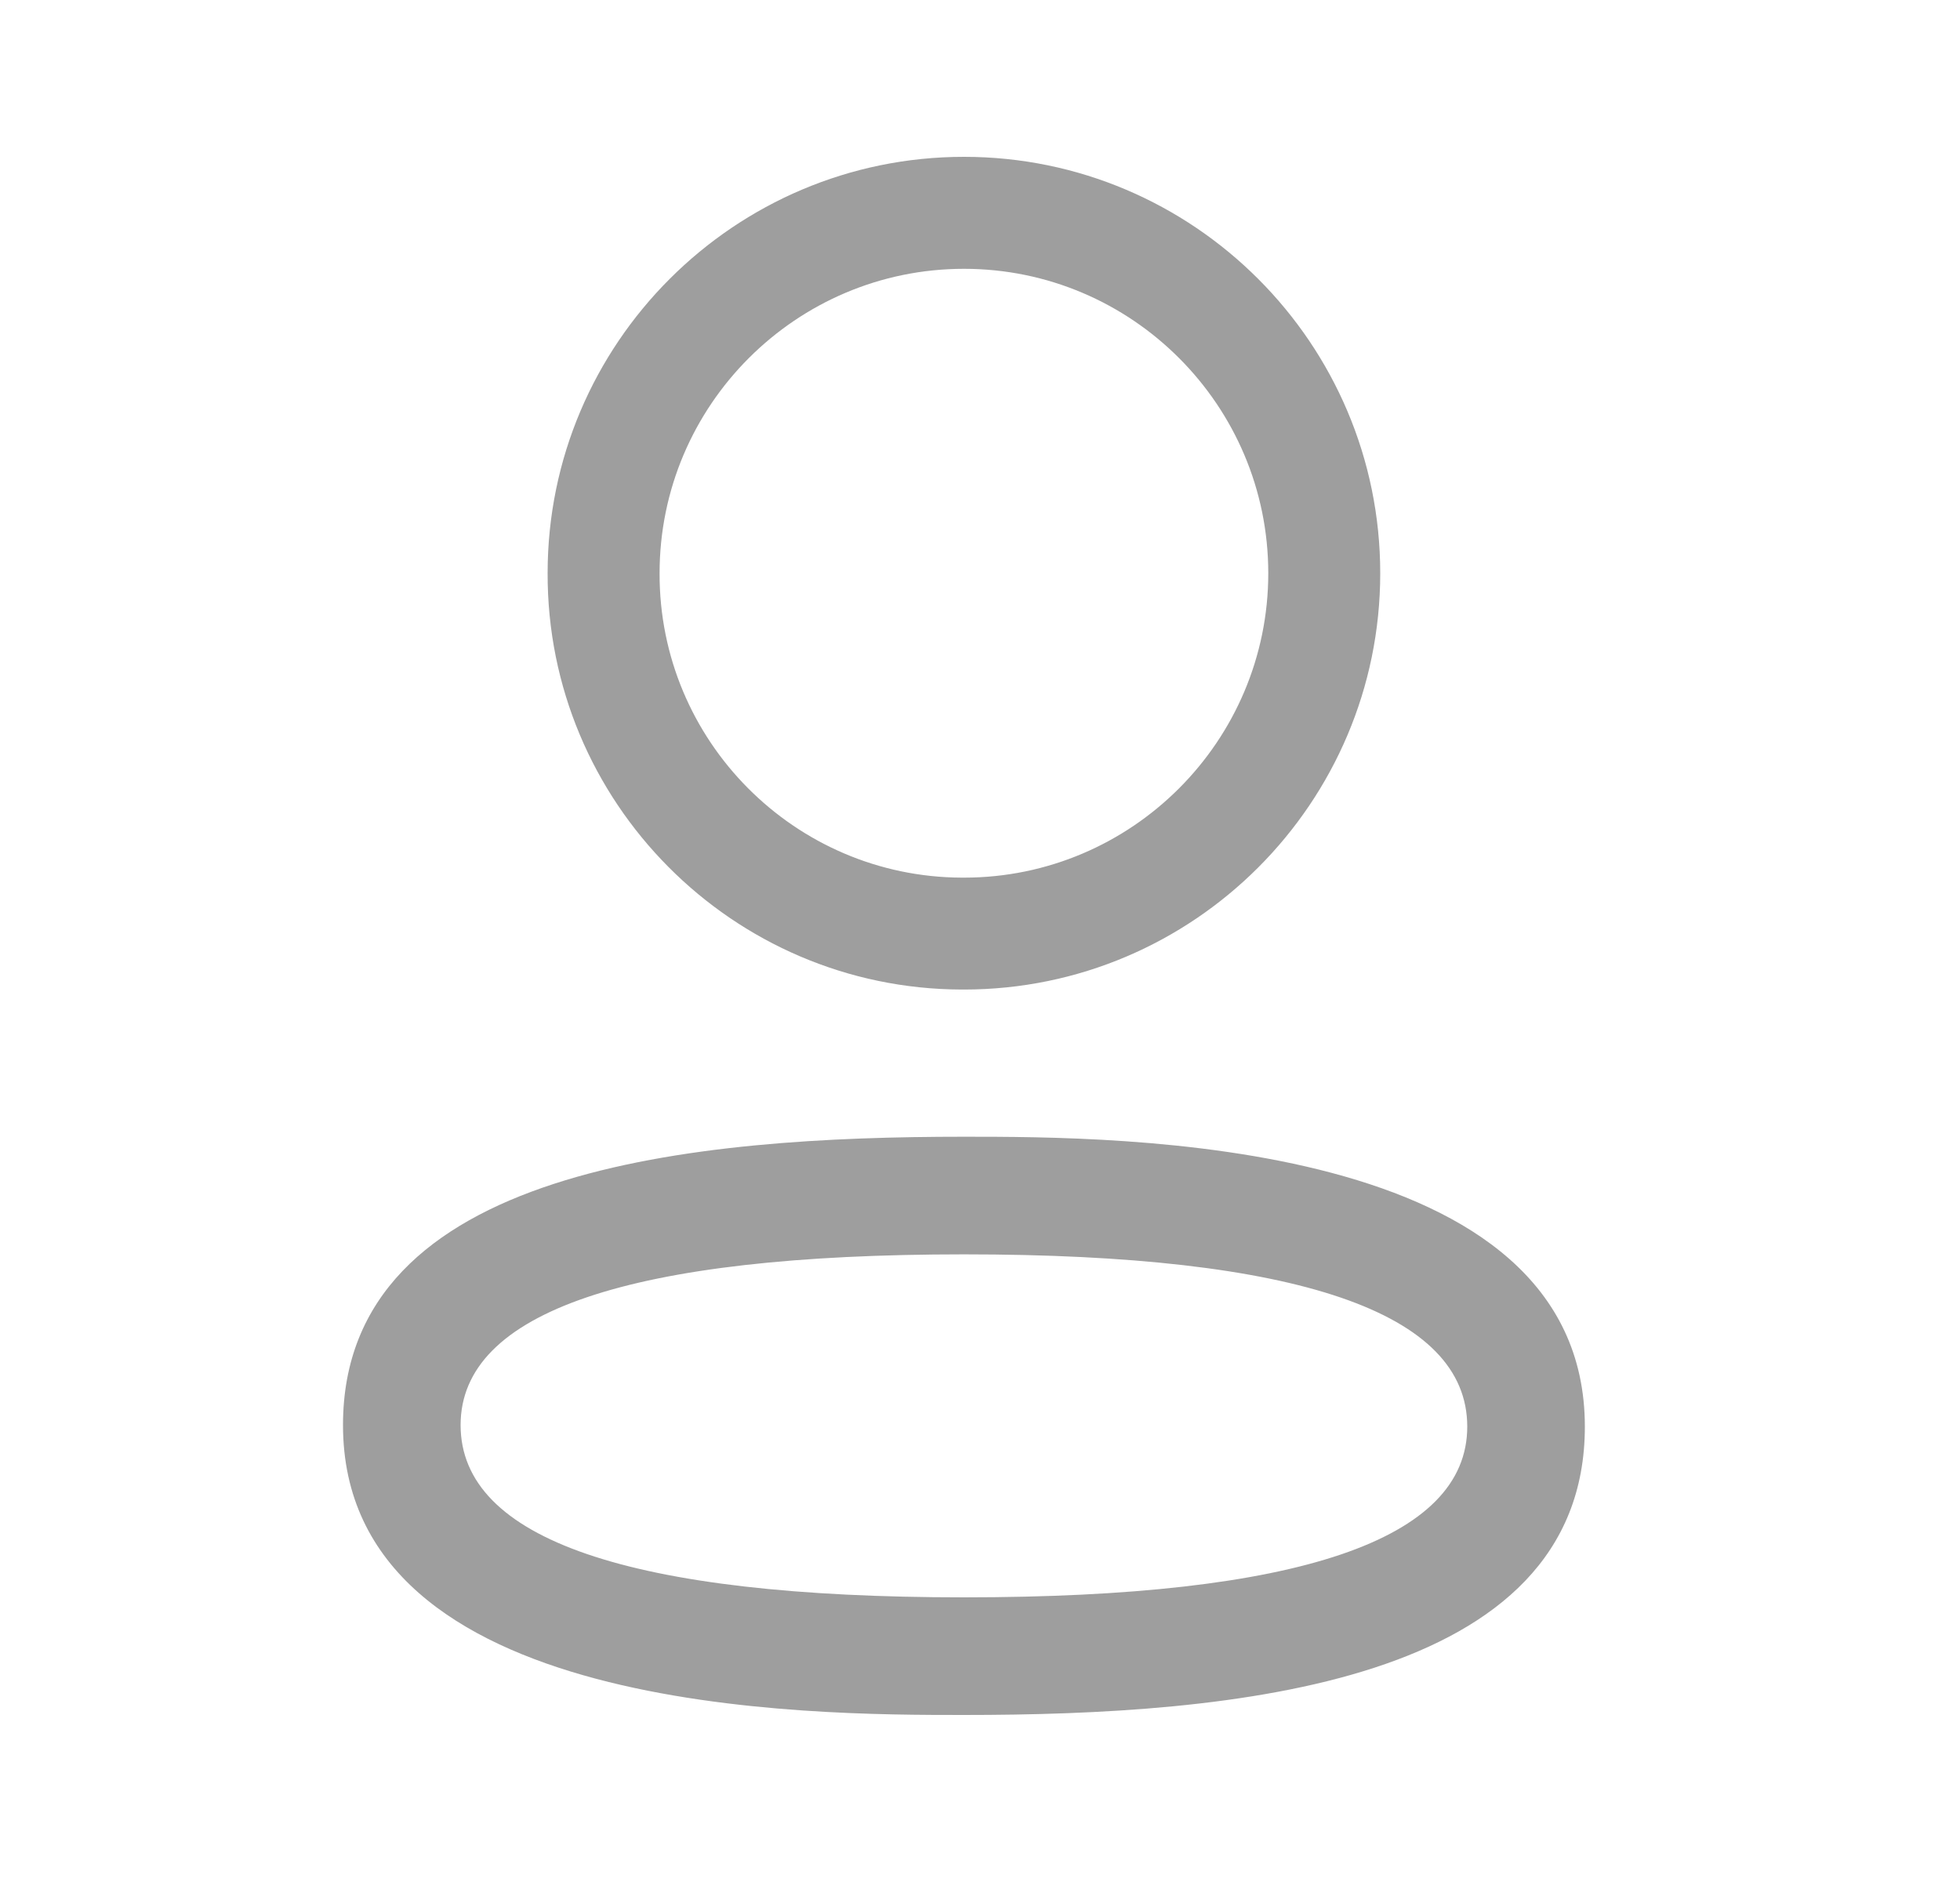
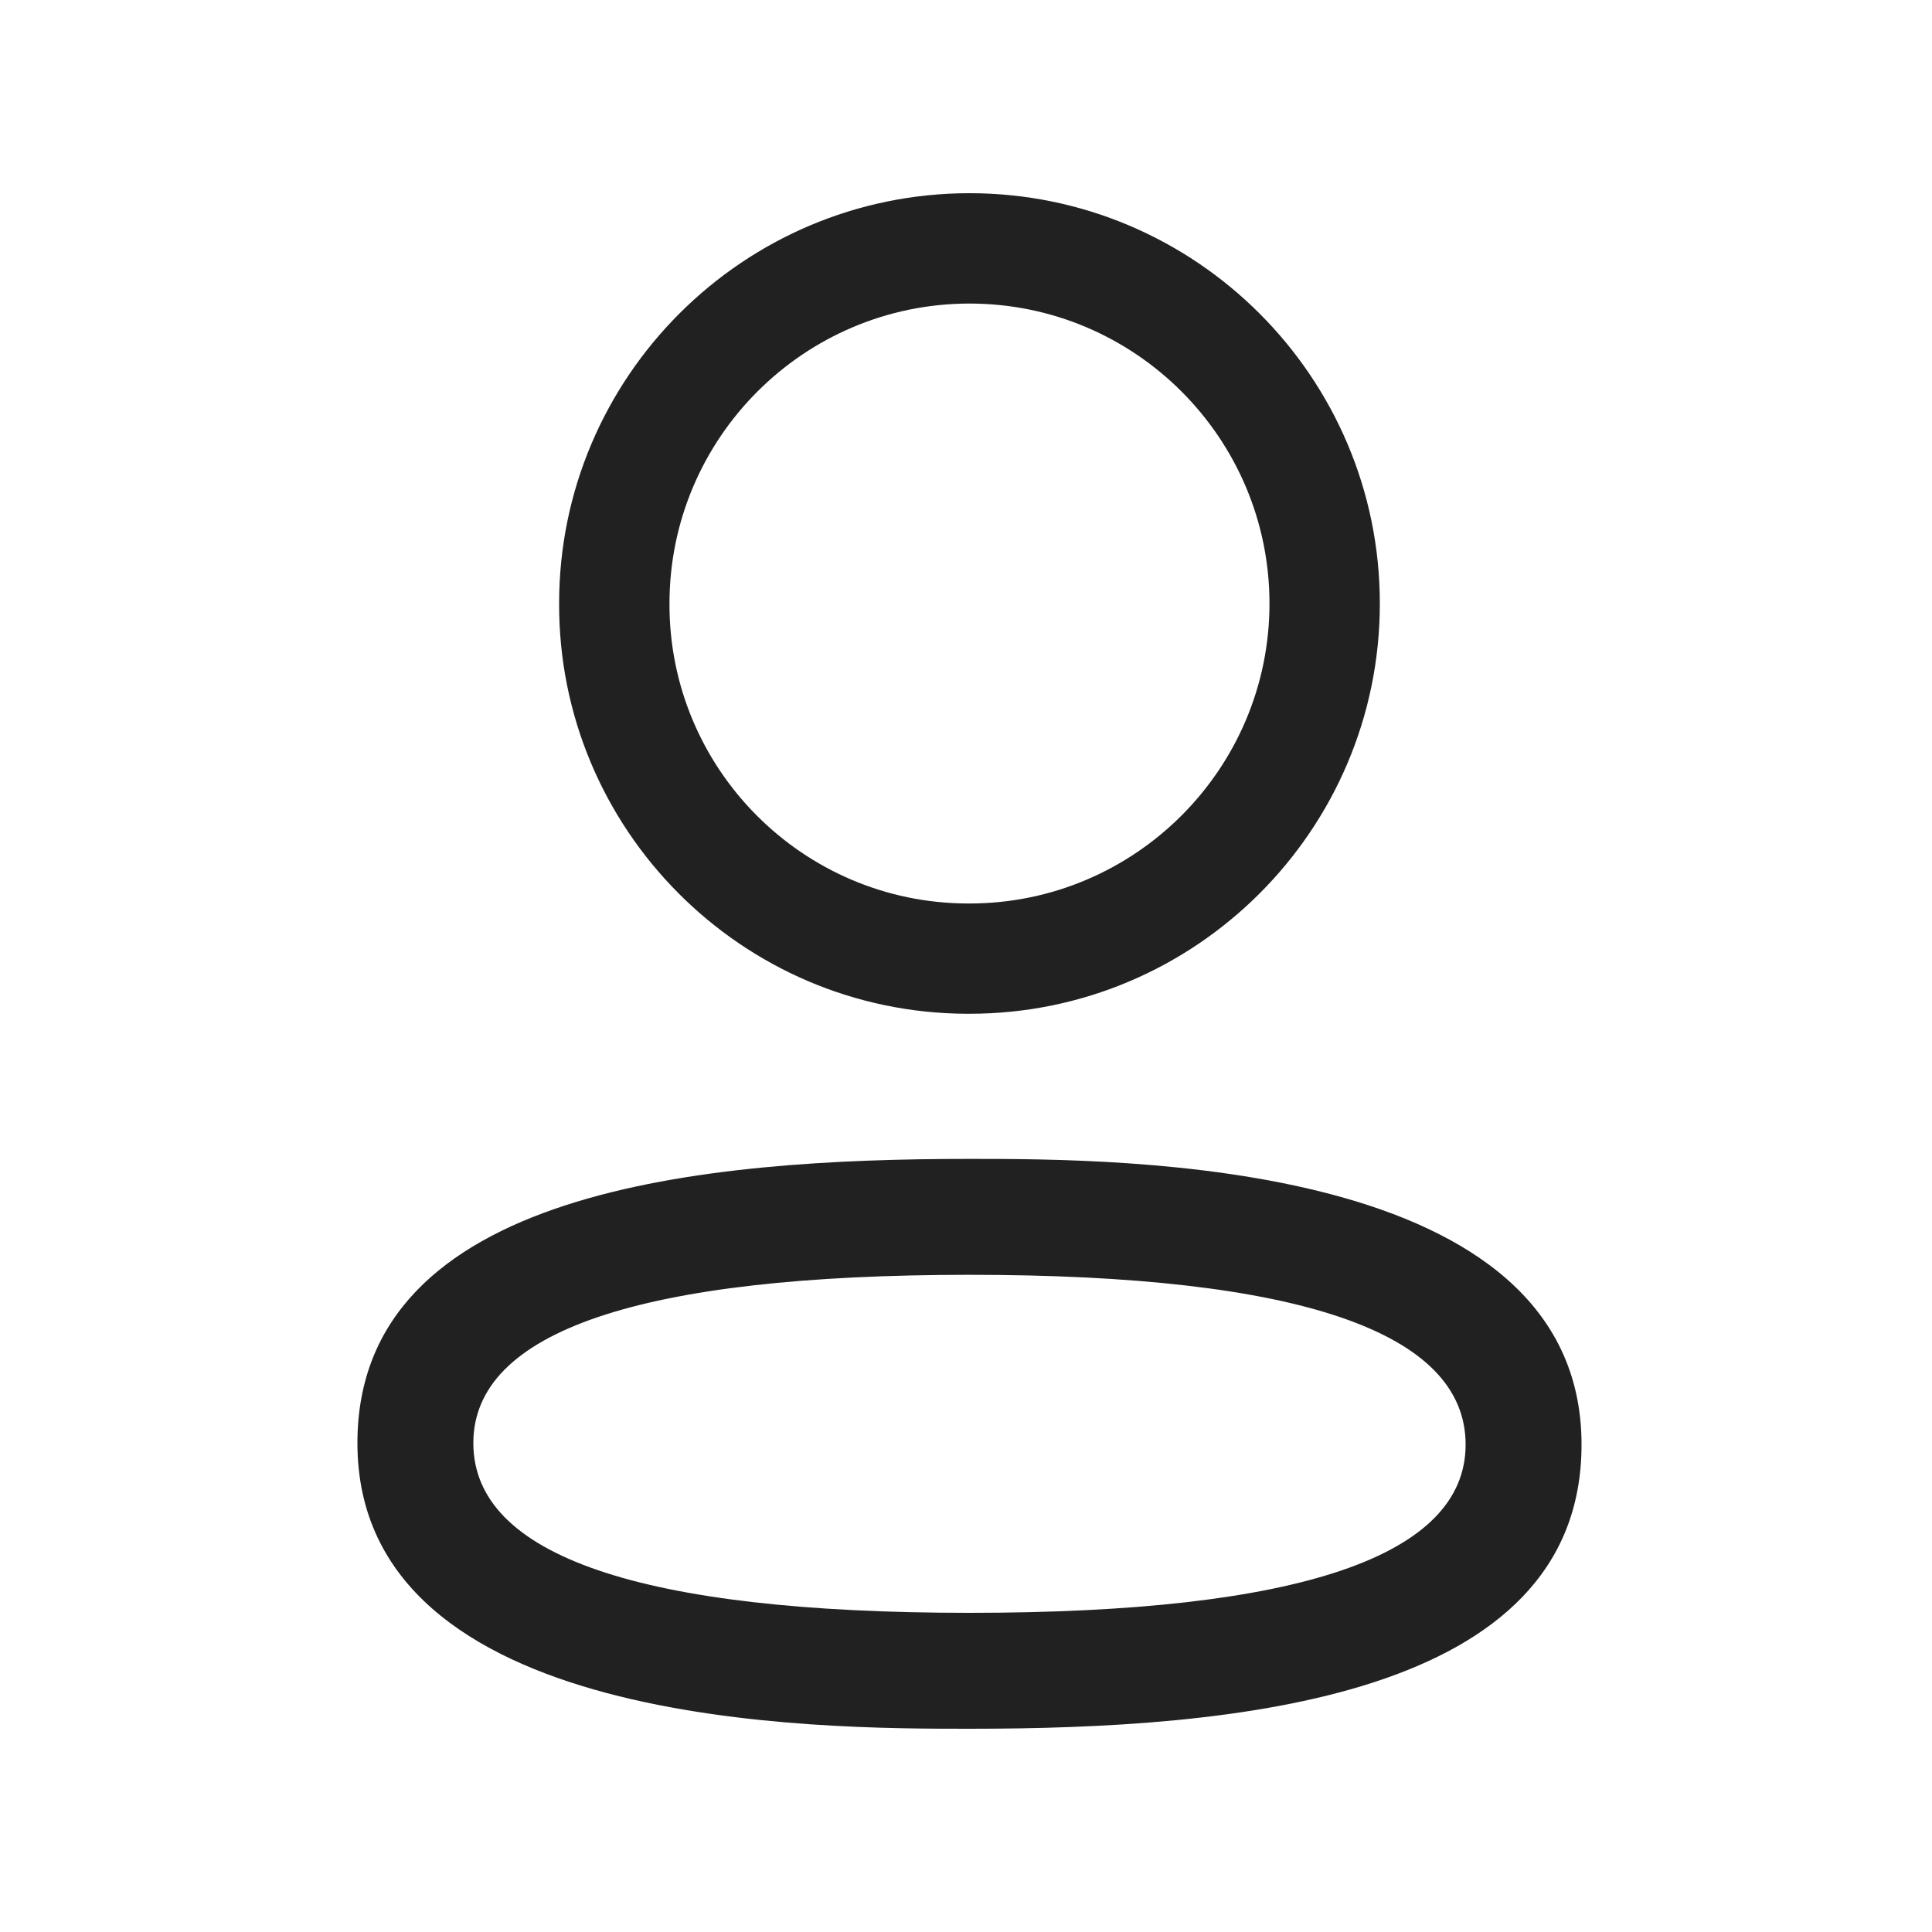
- <svg xmlns="http://www.w3.org/2000/svg" width="25" height="24" viewBox="0 0 25 24" fill="none">
-   <path fill-rule="evenodd" clip-rule="evenodd" d="M12.264 12.619H12.296C15.224 12.619 17.605 10.238 17.605 7.31C17.605 4.382 15.224 2 12.296 2C9.367 2 6.985 4.382 6.985 7.307C6.975 10.227 9.342 12.61 12.264 12.619ZM8.413 7.31C8.413 5.169 10.155 3.428 12.296 3.428C14.436 3.428 16.177 5.169 16.177 7.31C16.177 9.45 14.436 11.192 12.296 11.192H12.267C10.135 11.184 8.406 9.444 8.413 7.31Z" fill="#9E9E9E" />
-   <path fill-rule="evenodd" clip-rule="evenodd" d="M4.375 18.173C4.375 21.87 10.337 21.87 12.296 21.87C15.695 21.87 20.215 21.489 20.215 18.193C20.215 14.496 14.255 14.496 12.296 14.496C8.896 14.496 4.375 14.877 4.375 18.173ZM5.875 18.173C5.875 16.728 8.035 15.996 12.296 15.996C16.556 15.996 18.715 16.735 18.715 18.193C18.715 19.638 16.556 20.37 12.296 20.37C8.035 20.37 5.875 19.631 5.875 18.173Z" fill="#9E9E9E" />
+ <svg xmlns="http://www.w3.org/2000/svg" width="25" height="25" viewBox="0 0 25 25" fill="none">
+   <path fill-rule="evenodd" clip-rule="evenodd" d="M12.514 13.118H12.546C15.474 13.118 17.855 10.738 17.855 7.81C17.855 4.882 15.474 2.5 12.546 2.5C9.617 2.5 7.235 4.882 7.235 7.807C7.225 10.726 9.592 13.11 12.514 13.118ZM8.663 7.81C8.663 5.669 10.405 3.928 12.546 3.928C14.686 3.928 16.427 5.669 16.427 7.81C16.427 9.95 14.686 11.691 12.546 11.691H12.517C10.385 11.684 8.656 9.944 8.663 7.81Z" fill="#212121" />
+   <path fill-rule="evenodd" clip-rule="evenodd" d="M4.625 18.673C4.625 22.37 10.587 22.37 12.546 22.37C15.945 22.37 20.465 21.989 20.465 18.693C20.465 14.996 14.505 14.996 12.546 14.996C9.146 14.996 4.625 15.377 4.625 18.673ZM6.125 18.673C6.125 17.228 8.285 16.496 12.546 16.496C16.806 16.496 18.965 17.235 18.965 18.693C18.965 20.138 16.806 20.87 12.546 20.87C8.285 20.87 6.125 20.131 6.125 18.673Z" fill="#212121" />
</svg>
